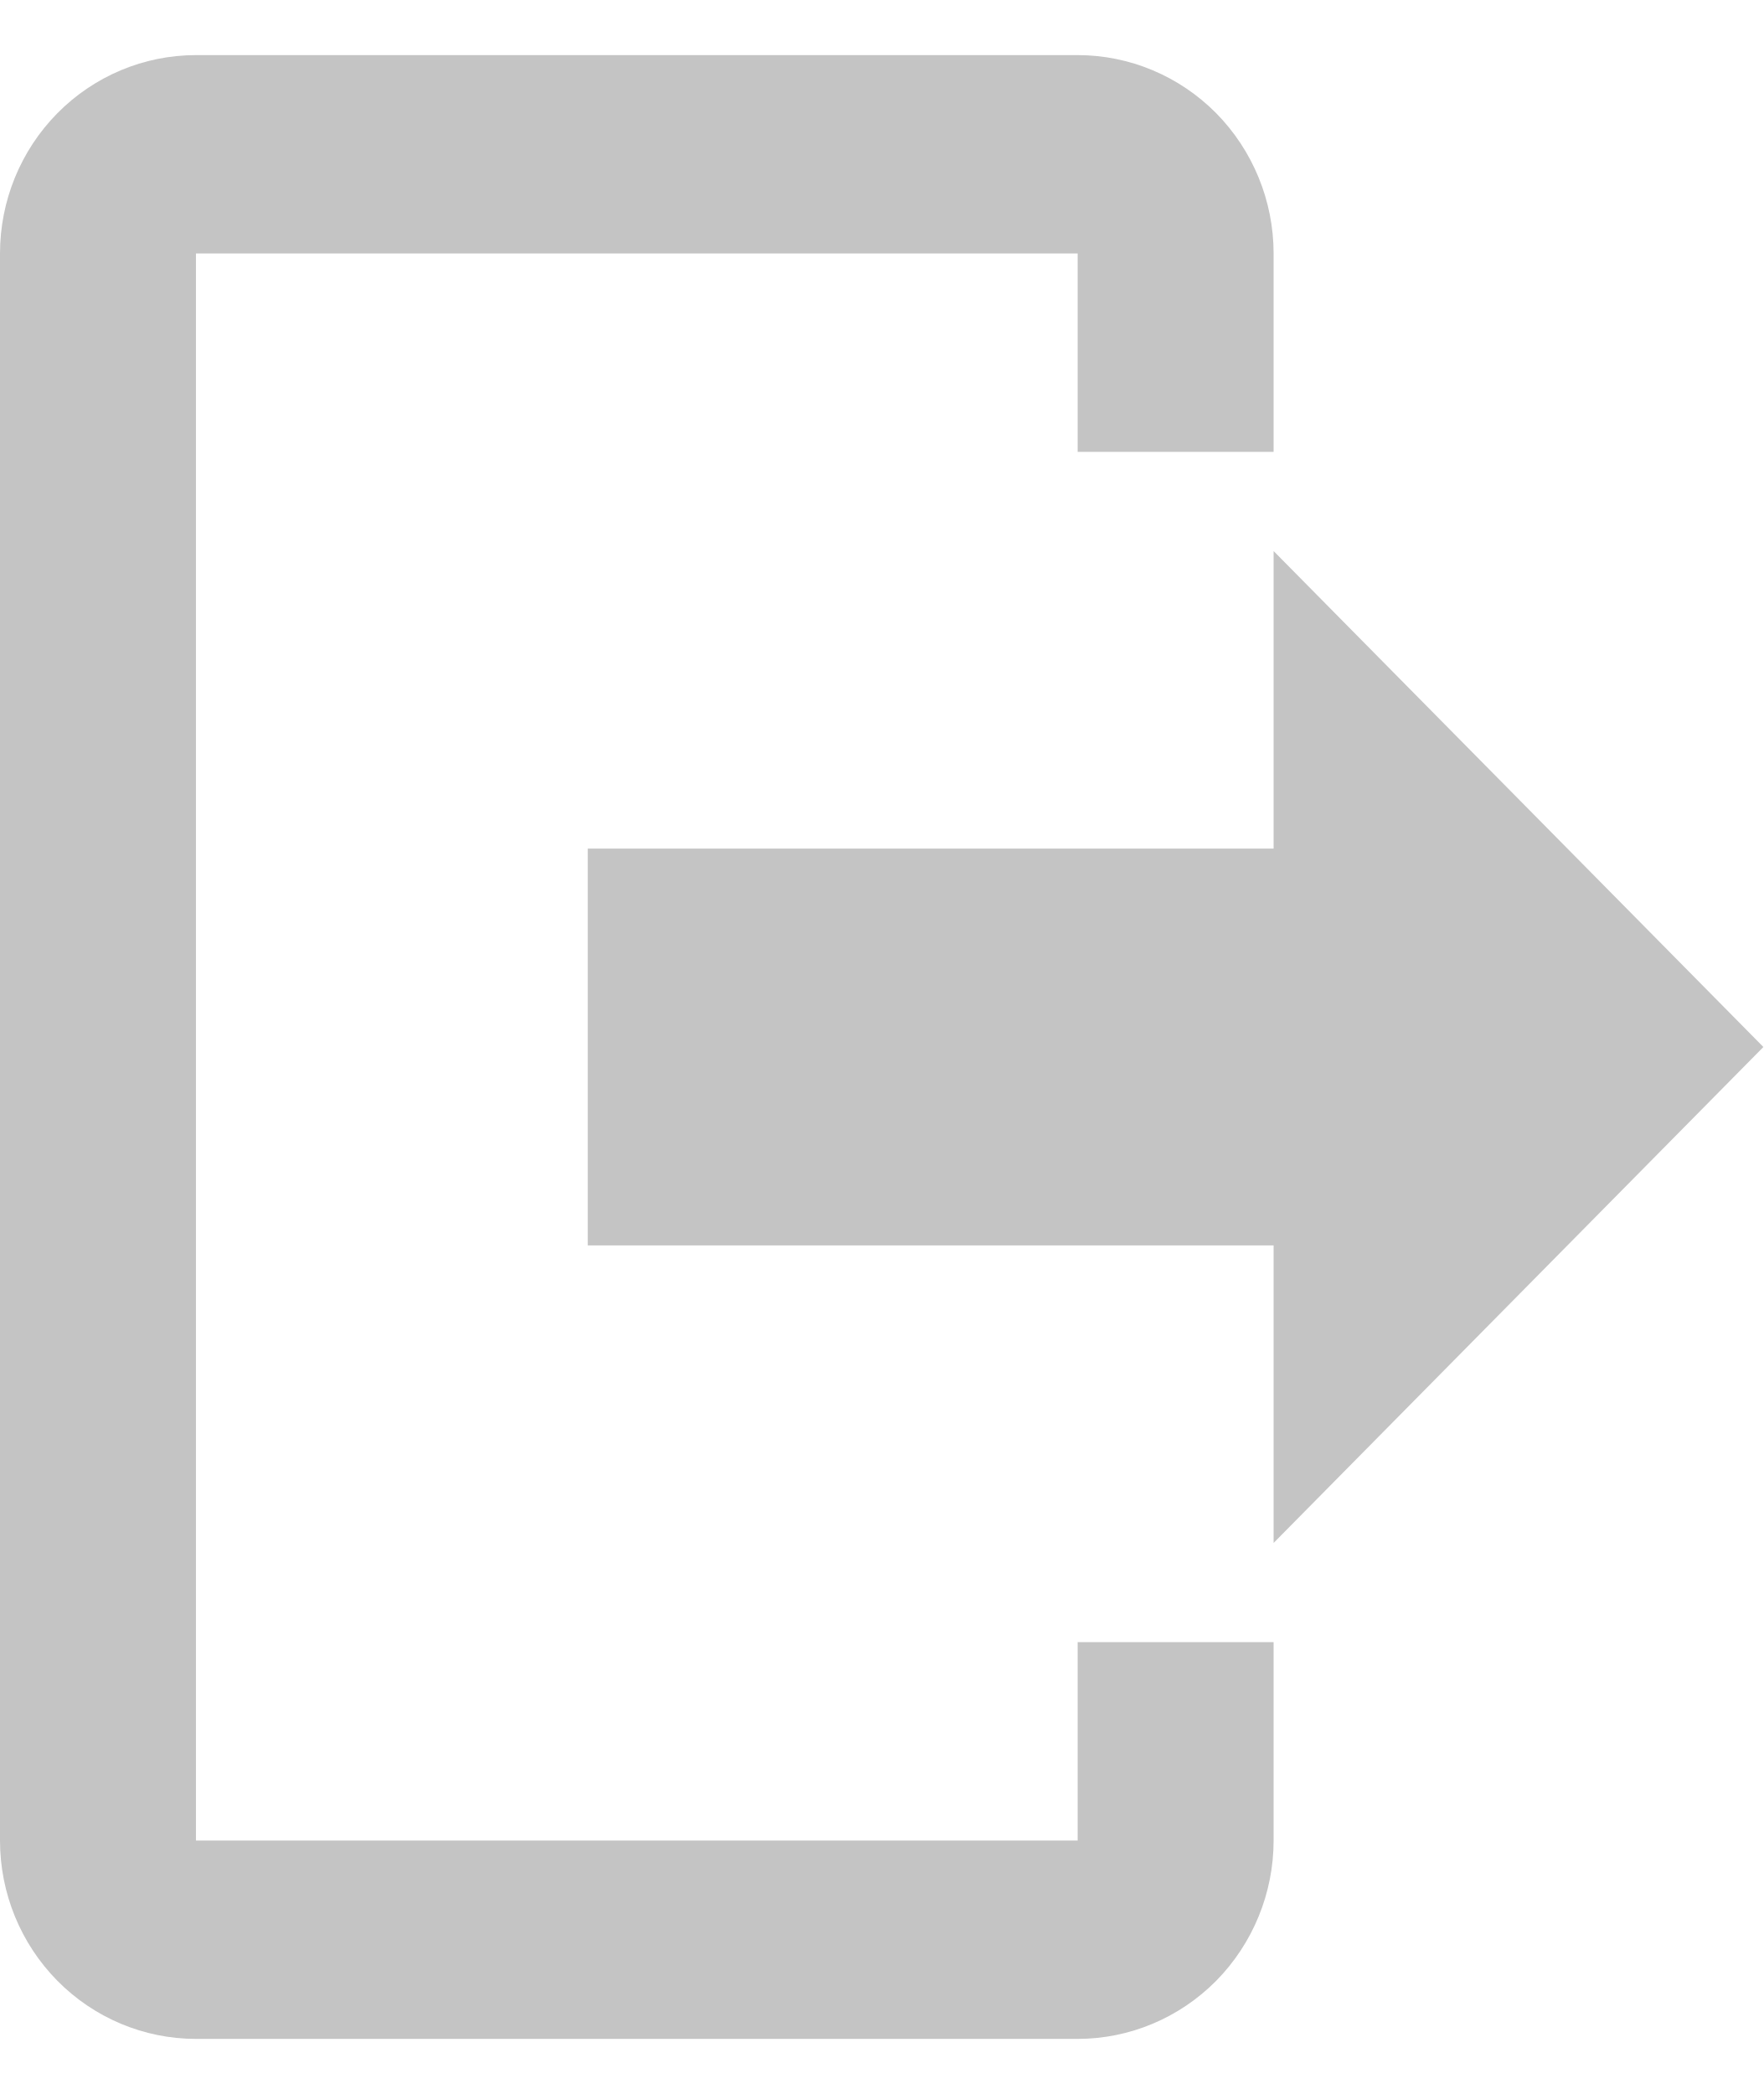
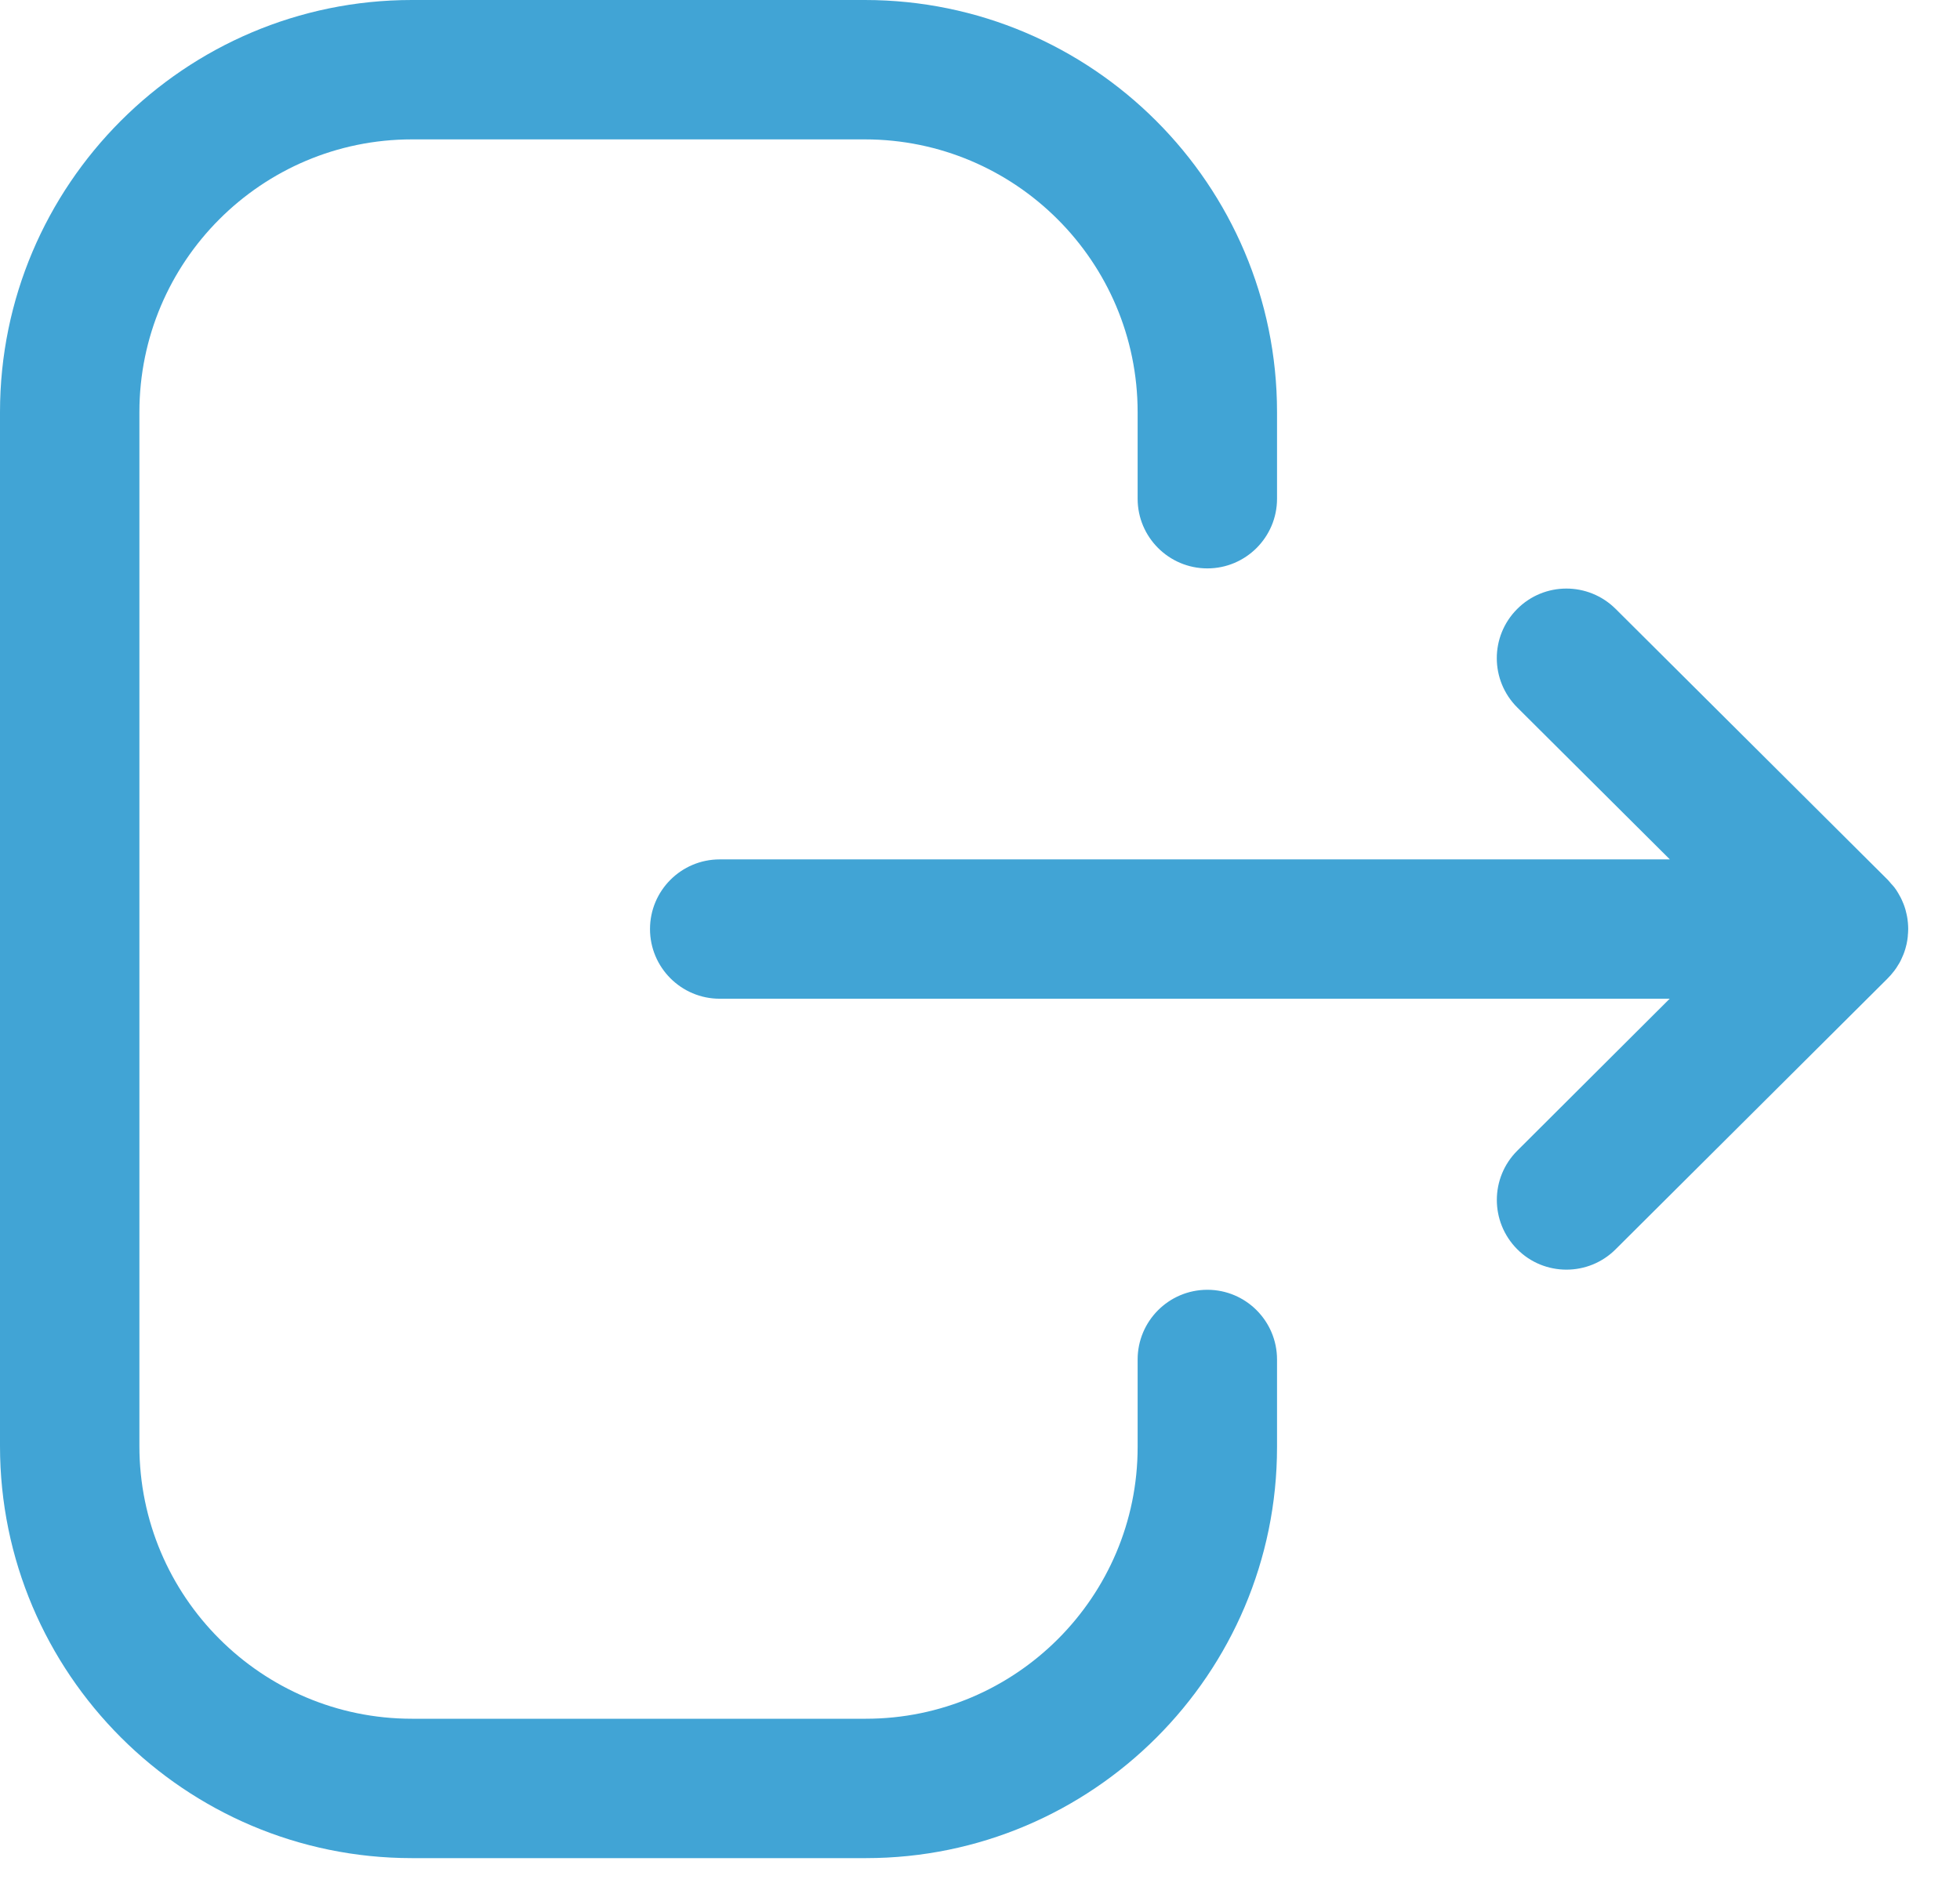
- <svg xmlns="http://www.w3.org/2000/svg" width="16" height="19" viewBox="0 0 16 19" fill="none">
-   <path d="M11.556 14V11.3H5.333V7.7H11.556V5L16 9.5L11.556 14ZM9.778 0.5C10.249 0.5 10.701 0.69 11.035 1.027C11.368 1.365 11.556 1.823 11.556 2.3V4.1H9.778V2.3H1.778V16.7H9.778V14.9H11.556V16.7C11.556 17.177 11.368 17.635 11.035 17.973C10.701 18.31 10.249 18.5 9.778 18.5H1.778C1.306 18.5 0.854 18.31 0.521 17.973C0.187 17.635 0 17.177 0 16.7V2.3C0 1.823 0.187 1.365 0.521 1.027C0.854 0.69 1.306 0.5 1.778 0.5H9.778Z" fill="#C4C4C4" />
+ <svg xmlns="http://www.w3.org/2000/svg" width="33" height="32" viewBox="0 0 33 32" fill="none">
+   <path fill-rule="evenodd" clip-rule="evenodd" d="M14.561 0C18.388 0 21.501 3.113 21.501 6.94V8.398C21.501 9.045 20.975 9.571 20.328 9.571C19.68 9.571 19.154 9.045 19.154 8.398V6.94C19.154 4.405 17.094 2.347 14.561 2.347H6.935C4.405 2.347 2.347 4.405 2.347 6.94V24.35C2.347 26.882 4.405 28.941 6.935 28.941H14.579C17.1 28.941 19.154 26.889 19.154 24.367V22.892C19.154 22.244 19.68 21.718 20.328 21.718C20.975 21.718 21.501 22.244 21.501 22.892V24.367C21.501 28.184 18.394 31.288 14.579 31.288H6.935C3.112 31.288 0 28.176 0 24.35V6.94C0 3.113 3.112 0 6.935 0H14.561ZM27.202 10.253L31.782 14.813C31.823 14.854 31.86 14.896 31.893 14.941L31.782 14.813C31.838 14.868 31.887 14.928 31.93 14.991C31.948 15.02 31.967 15.05 31.983 15.081C31.997 15.104 32.01 15.13 32.021 15.155C32.031 15.177 32.041 15.2 32.05 15.223C32.061 15.252 32.072 15.283 32.081 15.314C32.087 15.338 32.094 15.363 32.099 15.387C32.106 15.417 32.112 15.447 32.116 15.477C32.118 15.497 32.121 15.518 32.123 15.539C32.126 15.574 32.128 15.609 32.128 15.644L32.12 15.741L32.117 15.803C32.116 15.806 32.116 15.808 32.116 15.811L32.128 15.644C32.128 15.731 32.118 15.817 32.1 15.9C32.094 15.925 32.087 15.949 32.081 15.973C32.072 16.005 32.061 16.035 32.05 16.065C32.041 16.088 32.031 16.11 32.021 16.132C32.01 16.158 31.997 16.183 31.984 16.208C31.967 16.238 31.948 16.268 31.929 16.297C31.918 16.314 31.906 16.331 31.893 16.347C31.856 16.396 31.816 16.442 31.772 16.485L27.202 21.036C26.973 21.265 26.673 21.379 26.374 21.379C26.074 21.379 25.772 21.265 25.543 21.033C25.087 20.573 25.088 19.832 25.547 19.375L28.112 16.817H12.117C11.47 16.817 10.944 16.291 10.944 15.644C10.944 14.996 11.47 14.471 12.117 14.471H28.115L25.547 11.914C25.088 11.457 25.085 10.716 25.543 10.256C26 9.796 26.742 9.796 27.202 10.253Z" fill="#41A4D5" />
</svg>
